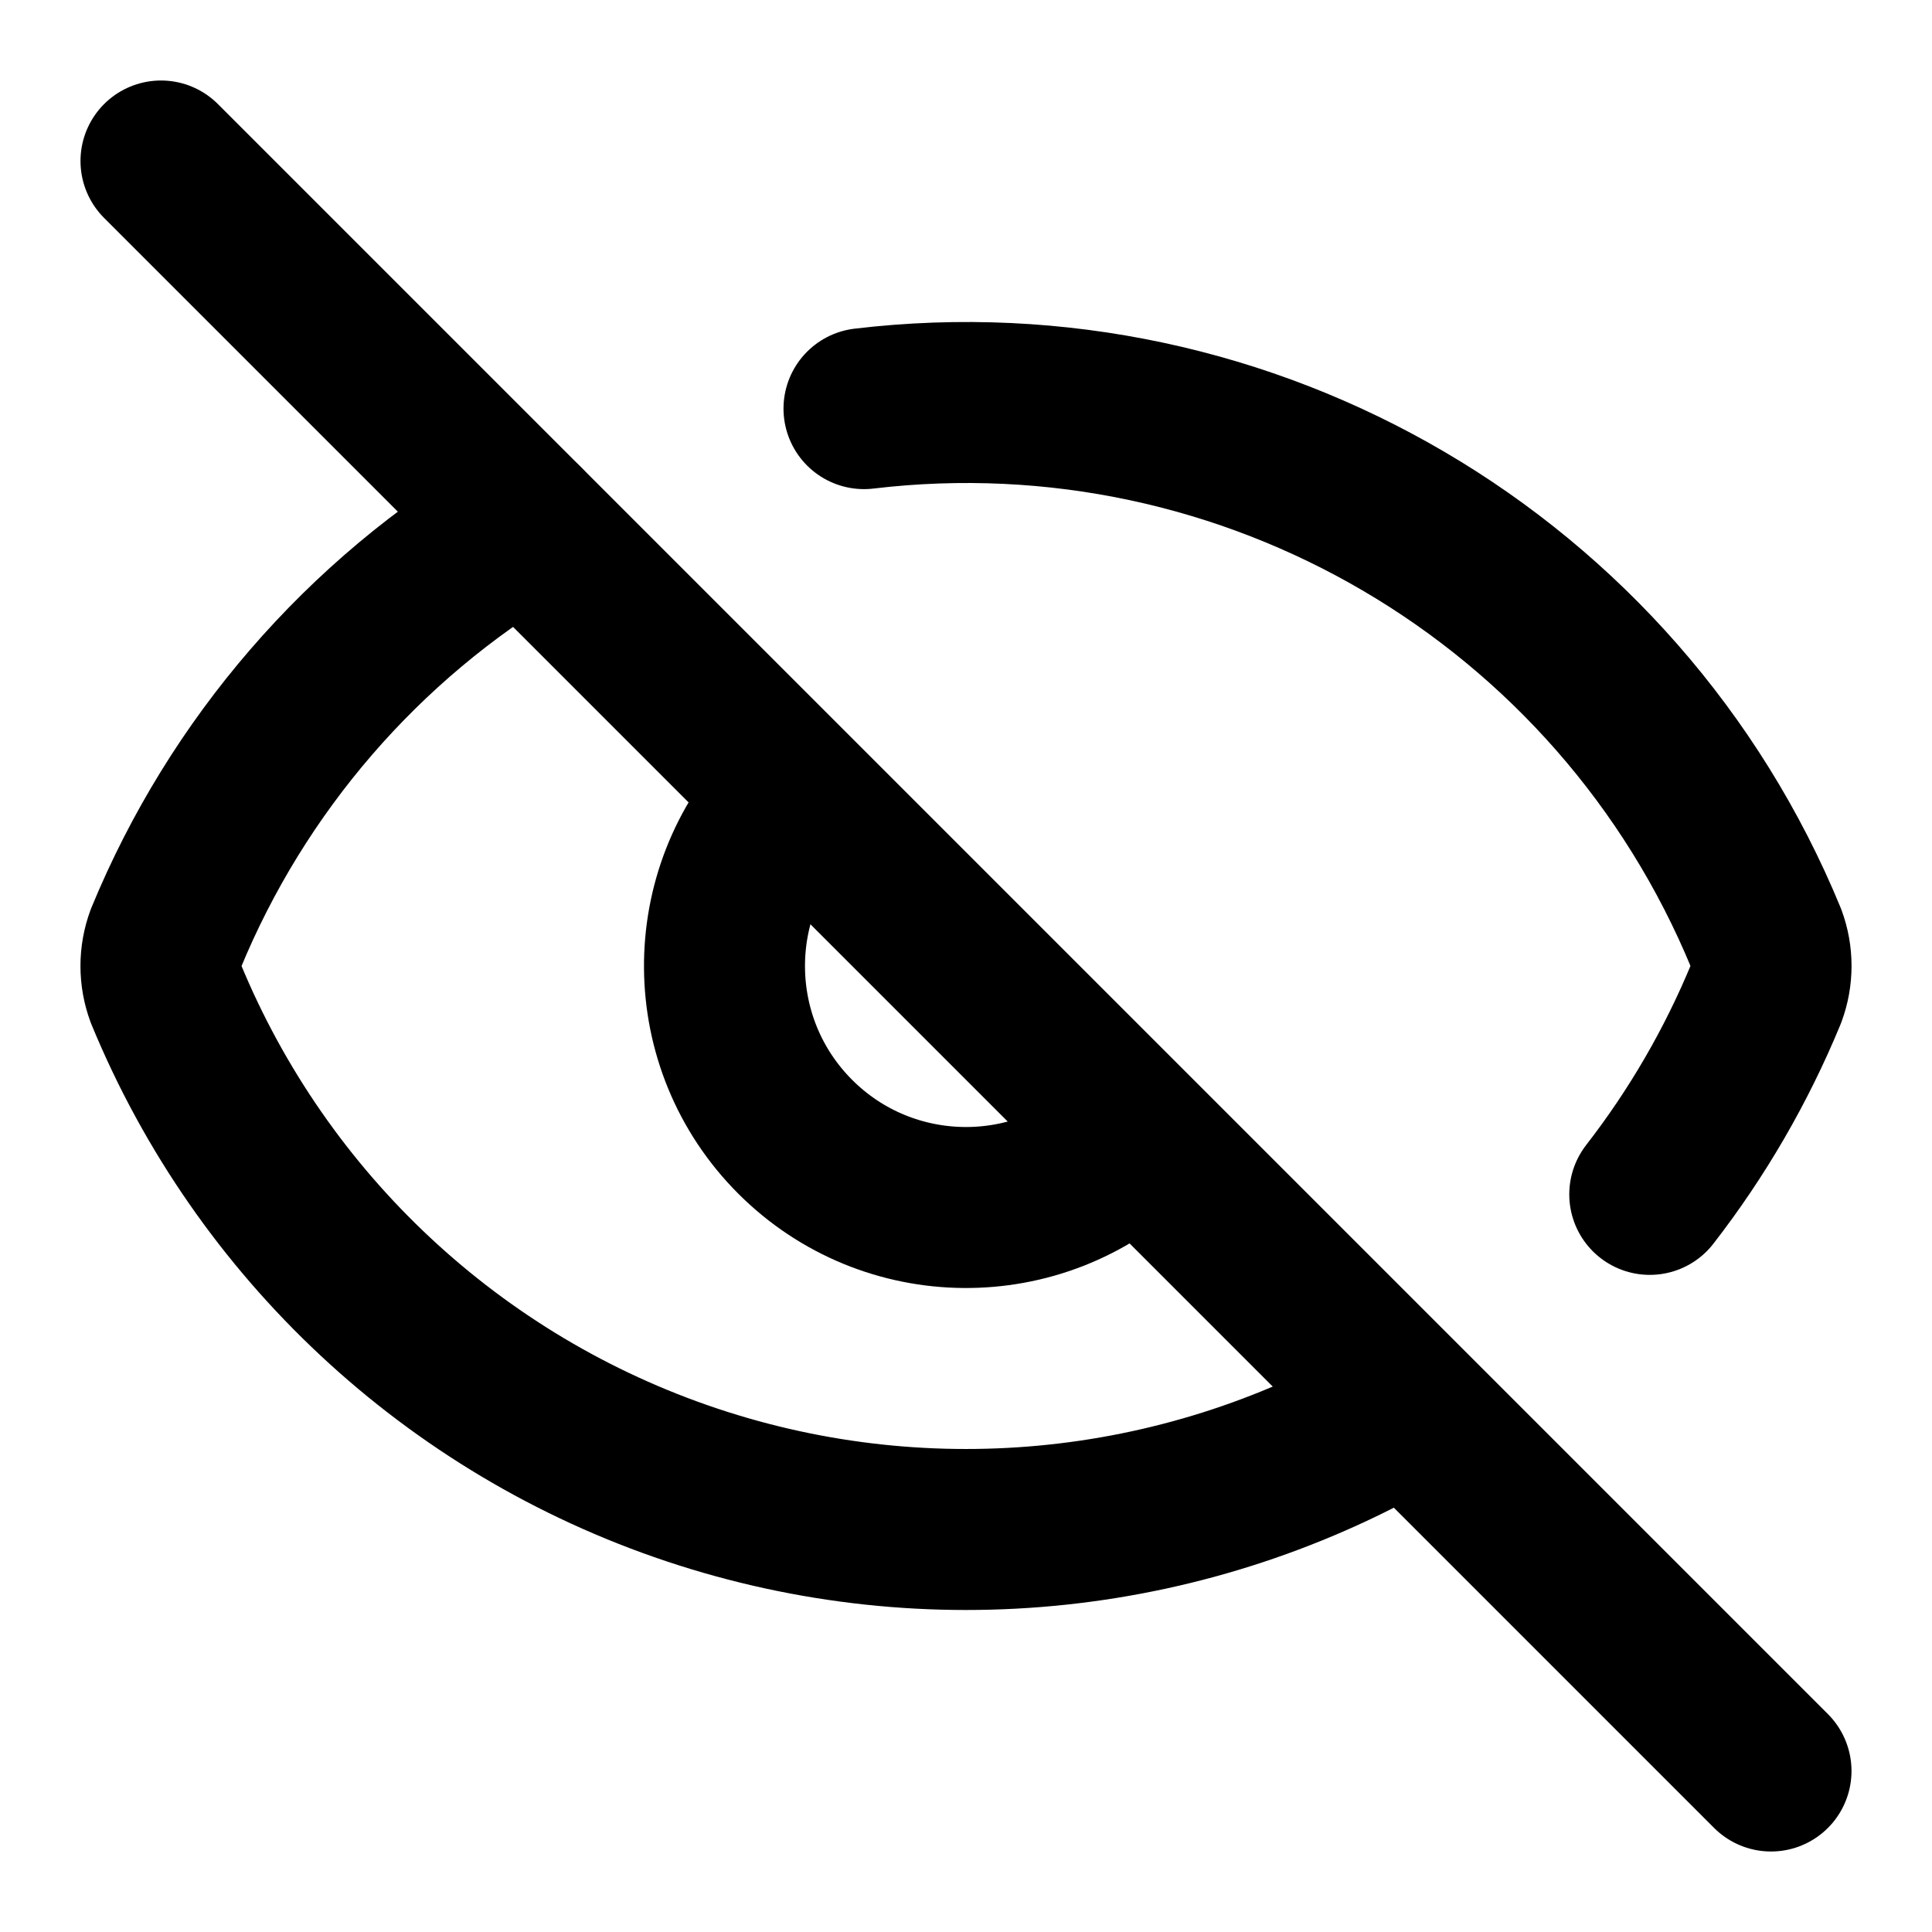
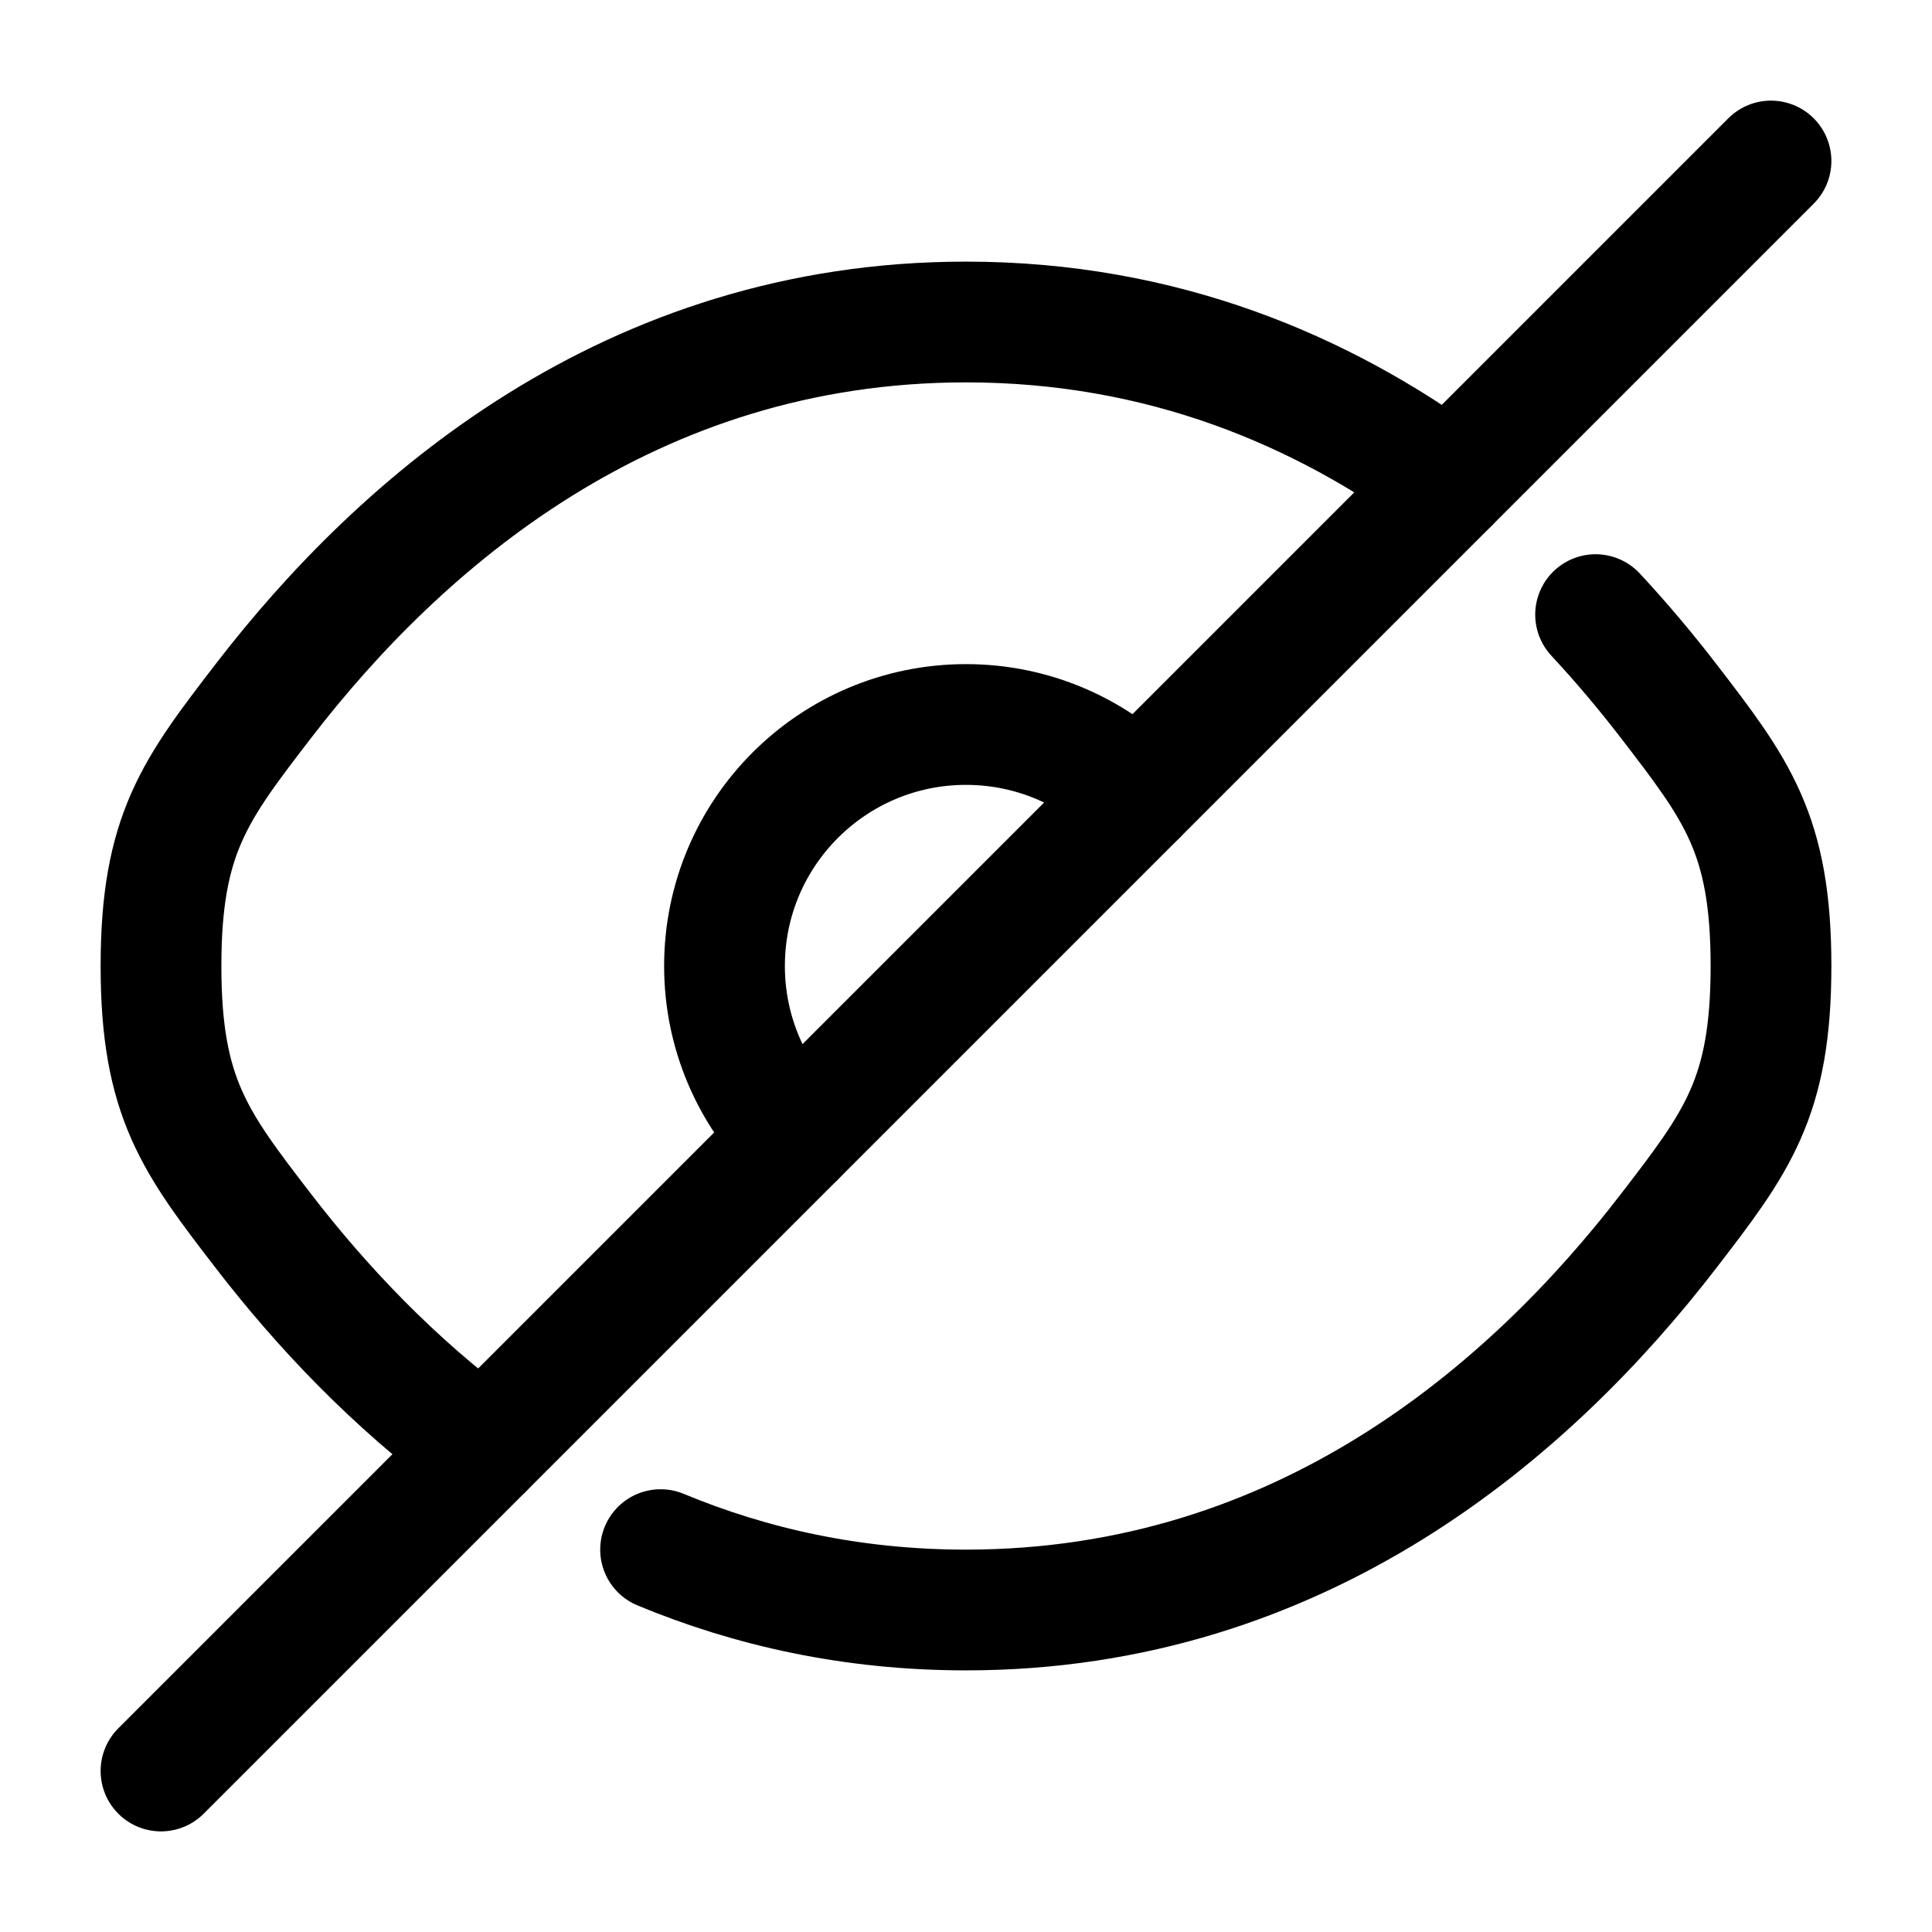
- <svg xmlns="http://www.w3.org/2000/svg" width="24" height="24" viewBox="0 0 24 24" fill="none" stroke="currentColor" stroke-width="2" stroke-linecap="round" stroke-linejoin="round">
-   <path d="M10.733 5.076a10.744 10.744 0 0 1 11.205 6.575 1 1 0 0 1 0 .696 10.747 10.747 0 0 1-1.444 2.49" />
-   <path d="M14.084 14.158a3 3 0 0 1-4.242-4.242" />
-   <path d="M17.479 17.499a10.75 10.75 0 0 1-15.417-5.151 1 1 0 0 1 0-.696 10.75 10.75 0 0 1 4.446-5.143" />
-   <path d="m2 2 20 20" />
+ <svg xmlns="http://www.w3.org/2000/svg" width="24" height="24" viewBox="0 0 24 24" fill="none">
+   <path d="M22 2L2 22" stroke-width="1.5" stroke-linecap="round" stroke-linejoin="round" stroke="black" />
+   <path d="M6.002 17.998C4.885 17.18 3.981 16.212 3.275 15.296L3.275 15.296C2.425 14.191 2 13.639 2 12C2 10.361 2.425 9.809 3.275 8.704L3.275 8.704C4.972 6.5 7.818 4 12 4C14.443 4 16.43 4.853 17.998 6.002" stroke-width="1.5" stroke-linecap="round" stroke-linejoin="round" stroke="black" />
+   <path d="M19.821 7.635C20.152 7.991 20.453 8.351 20.725 8.704L20.725 8.704C21.575 9.809 22 10.361 22 12C22 13.639 21.575 14.191 20.725 15.296L20.725 15.296C19.028 17.5 16.182 20 12 20C10.585 20 9.323 19.714 8.206 19.25" stroke-width="1.5" stroke-linecap="round" stroke-linejoin="round" stroke="black" />
+   <path d="M9.879 14.121C9.336 13.578 9 12.828 9 12C9 10.343 10.343 9 12 9C12.828 9 13.578 9.336 14.121 9.879" stroke-width="1.5" stroke-linecap="round" stroke-linejoin="round" stroke="black" />
</svg>
